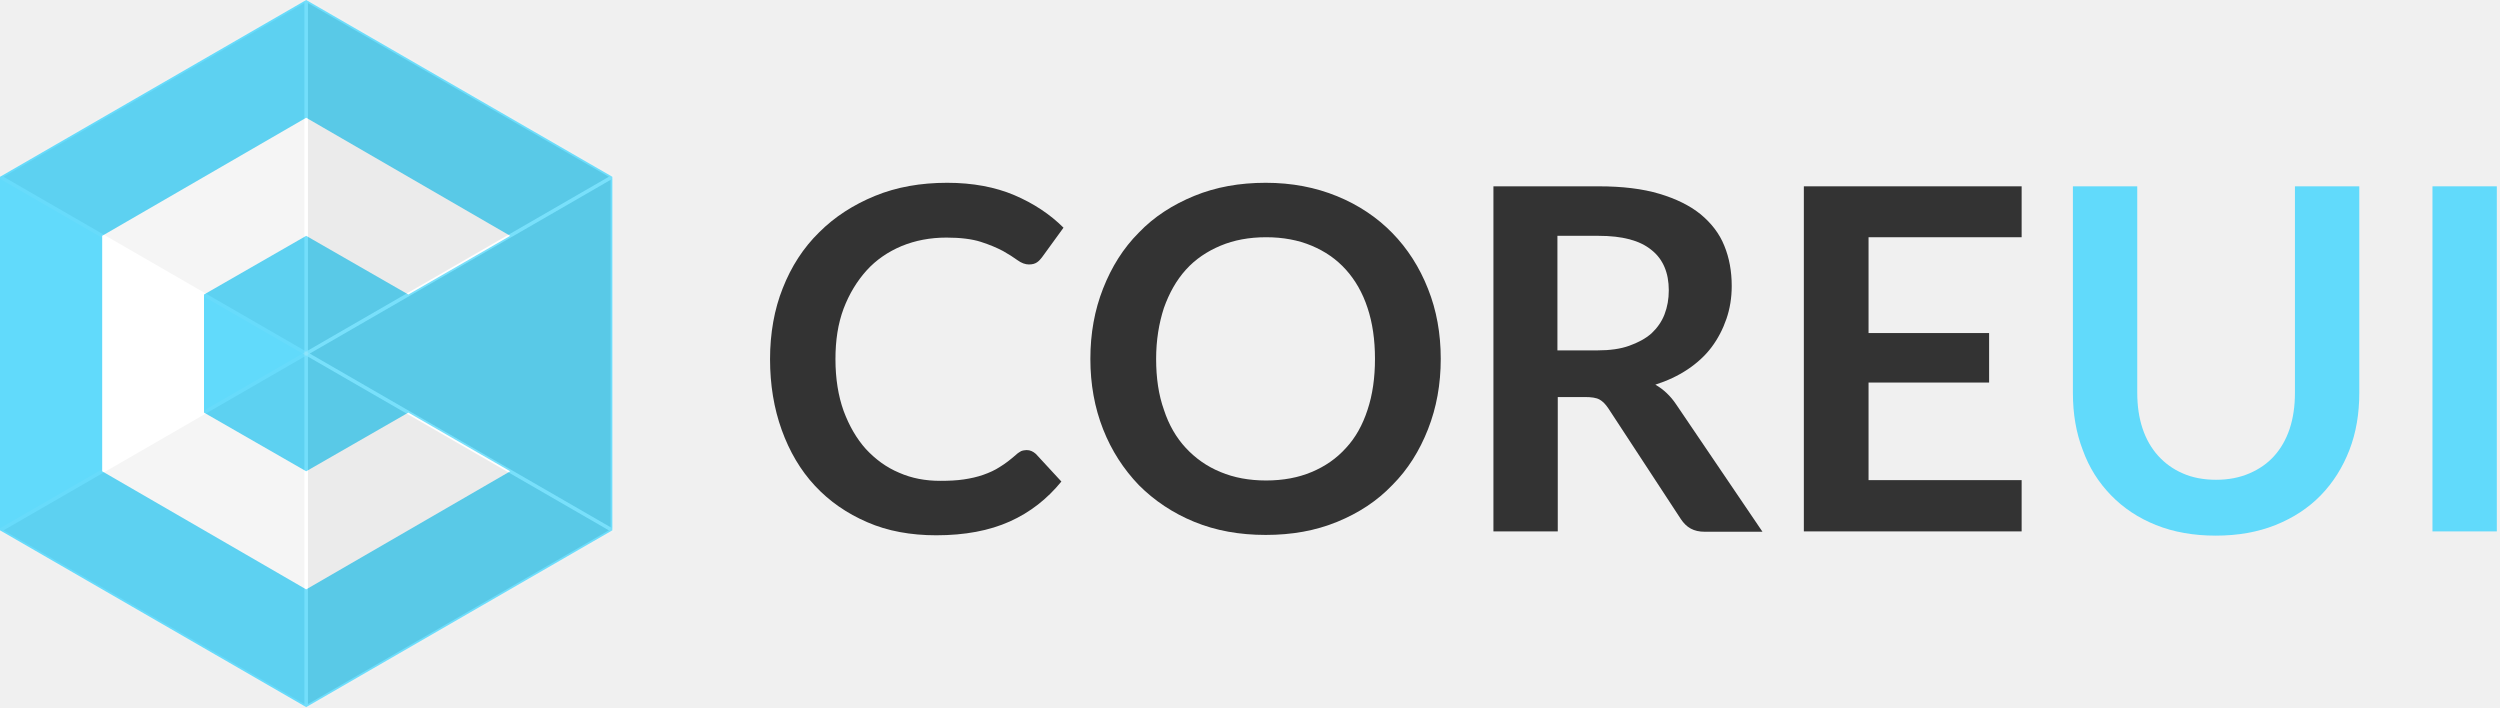
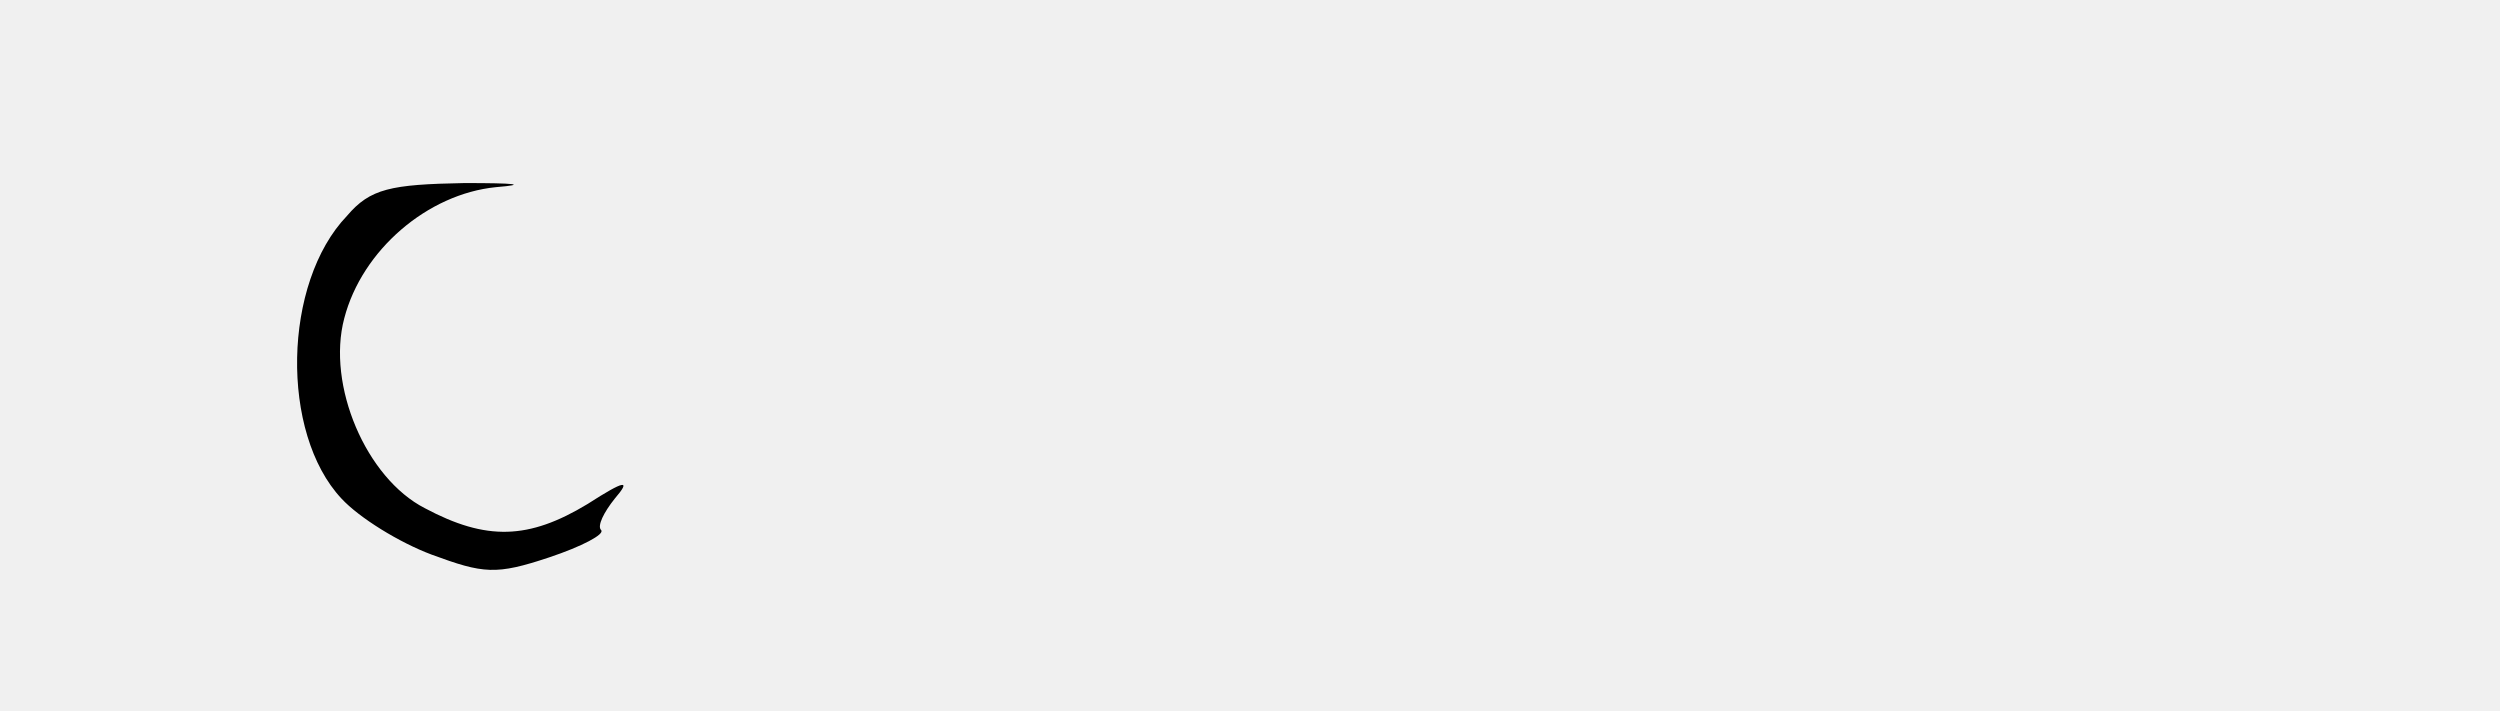
- <svg xmlns="http://www.w3.org/2000/svg" version="1.1" id="Warstwa_1" x="0px" y="0px" width="707.1px" height="200px" viewBox="0 0 707.1 200" enable-background="new 0 0 707.1 200" xml:space="preserve">
-   <polygon fill="#61DAFB" points="0,150 0,50 86.6,0 173.2,50 173.2,150 86.6,200 " />
-   <polygon fill="#FFFFFF" points="86.6,133.3 57.7,116.7 57.7,83.3 86.6,66.7 115.5,83.3 144.3,66.7 86.6,33.3 28.9,66.7 28.9,133.3   86.6,166.7 144.3,133.3 115.5,116.7 " />
-   <polygon opacity="0.04" stroke="#FFFFFF" stroke-miterlimit="10" enable-background="new    " points="0,50 86.6,100 86.6,0 " />
-   <polygon opacity="0.04" stroke="#FFFFFF" stroke-miterlimit="10" enable-background="new    " points="0,150 86.6,200 86.6,100 " />
-   <polygon opacity="0.08" stroke="#FFFFFF" stroke-miterlimit="10" enable-background="new    " points="86.6,100 173.2,150 173.2,50   " />
-   <polygon fill-opacity="0" points="86.6,100 0,50 0,150 " />
-   <polygon opacity="0.08" stroke="#FFFFFF" stroke-miterlimit="10" enable-background="new    " points="173.2,150 86.6,100 86.6,200   " />
-   <polygon opacity="0.08" stroke="#FFFFFF" stroke-miterlimit="10" enable-background="new    " points="173.2,50 86.6,0 86.6,100 " />
-   <g>
-     <path fill="#333333" d="M290.4,127.3c1,0,1.8,0.4,2.6,1.1l7.2,7.8c-4,4.9-8.8,8.7-14.6,11.3c-5.8,2.6-12.7,3.9-20.8,3.9   c-7.2,0-13.8-1.2-19.5-3.7c-5.8-2.5-10.7-5.9-14.8-10.3c-4.1-4.4-7.2-9.7-9.4-15.8c-2.2-6.1-3.3-12.8-3.3-20   c0-7.3,1.2-14.1,3.6-20.1c2.4-6.1,5.8-11.4,10.3-15.8c4.4-4.4,9.7-7.8,15.8-10.3s12.9-3.7,20.4-3.7c7.2,0,13.6,1.2,19,3.5   s10.1,5.4,13.9,9.2l-6.1,8.4c-0.4,0.5-0.8,1-1.4,1.4s-1.3,0.6-2.3,0.6s-2.1-0.4-3.2-1.2s-2.5-1.7-4.1-2.6c-1.7-0.9-3.8-1.8-6.3-2.6   c-2.5-0.8-5.8-1.2-9.7-1.2c-4.6,0-8.8,0.8-12.7,2.4c-3.8,1.6-7.2,3.9-9.9,6.9s-4.9,6.6-6.5,10.8c-1.6,4.3-2.3,9-2.3,14.3   c0,5.5,0.8,10.4,2.3,14.6c1.6,4.3,3.7,7.9,6.3,10.8c2.7,2.9,5.8,5.2,9.4,6.7c3.6,1.6,7.5,2.3,11.6,2.3c2.5,0,4.7-0.1,6.7-0.4   c2-0.3,3.8-0.7,5.5-1.3s3.3-1.3,4.8-2.3c1.5-0.9,3-2.1,4.5-3.4c0.4-0.4,0.9-0.7,1.4-1C289.3,127.4,289.9,127.3,290.4,127.3z" />
-     <path fill="#333333" d="M407.5,101.5c0,7.2-1.2,13.8-3.6,19.9s-5.7,11.4-10.1,15.8c-4.3,4.5-9.5,7.9-15.6,10.4s-12.8,3.7-20.2,3.7   c-7.4,0-14.1-1.2-20.2-3.7s-11.3-6-15.7-10.4c-4.3-4.5-7.7-9.7-10.1-15.8c-2.4-6.1-3.6-12.7-3.6-19.9c0-7.2,1.2-13.8,3.6-19.9   s5.7-11.4,10.1-15.8c4.3-4.5,9.6-7.9,15.7-10.4s12.8-3.7,20.2-3.7c7.4,0,14.1,1.3,20.2,3.8s11.3,6,15.6,10.4   c4.3,4.4,7.7,9.7,10.1,15.8C406.3,87.7,407.5,94.3,407.5,101.5z M388.9,101.5c0-5.4-0.7-10.2-2.1-14.4c-1.4-4.3-3.5-7.9-6.1-10.8   c-2.7-3-5.9-5.2-9.7-6.8c-3.8-1.6-8.1-2.4-12.9-2.4s-9.1,0.8-12.9,2.4s-7.1,3.8-9.8,6.8c-2.7,3-4.7,6.6-6.2,10.8   c-1.4,4.3-2.2,9.1-2.2,14.4c0,5.4,0.7,10.2,2.2,14.4c1.4,4.3,3.5,7.9,6.2,10.8s5.9,5.2,9.8,6.8c3.8,1.6,8.1,2.4,12.9,2.4   s9.1-0.8,12.9-2.4c3.8-1.6,7-3.8,9.7-6.8c2.7-2.9,4.7-6.5,6.1-10.8C388.2,111.7,388.9,106.9,388.9,101.5z" />
-     <path fill="#333333" d="M440.6,112.2v38.1h-18.2V52.7h29.8c6.7,0,12.4,0.7,17.1,2.1c4.7,1.4,8.6,3.3,11.7,5.8   c3,2.5,5.3,5.4,6.7,8.9c1.4,3.4,2.1,7.2,2.1,11.4c0,3.3-0.5,6.4-1.5,9.3s-2.4,5.6-4.2,8c-1.8,2.4-4.1,4.5-6.8,6.3   c-2.7,1.8-5.7,3.2-9.1,4.3c2.3,1.3,4.3,3.2,5.9,5.6l24.4,36h-16.3c-1.6,0-2.9-0.3-4-0.9c-1.1-0.6-2-1.5-2.8-2.7l-20.5-31.3   c-0.8-1.2-1.6-2-2.5-2.5s-2.3-0.7-4.1-0.7h-7.7V112.2z M440.6,99.1h11.3c3.4,0,6.4-0.4,8.9-1.3s4.6-2,6.3-3.5   c1.6-1.5,2.9-3.3,3.7-5.4c0.8-2.1,1.2-4.3,1.2-6.8c0-4.9-1.6-8.8-4.9-11.4c-3.3-2.7-8.2-4-15-4h-11.6v32.4H440.6z" />
-     <path fill="#333333" d="M571.8,52.7v14.4h-43.3v27.1h34.1v14h-34.1v27.6h43.3v14.5h-61.6V52.7H571.8z" />
-     <path fill="#61DAFB" d="M626.8,135.7c3.5,0,6.6-0.6,9.4-1.8c2.8-1.2,5.1-2.8,7-4.9c1.9-2.1,3.4-4.7,4.4-7.7s1.5-6.4,1.5-10.1V52.7   h18.2v58.5c0,5.8-0.9,11.2-2.8,16.1c-1.9,4.9-4.6,9.2-8.1,12.8c-3.5,3.6-7.8,6.4-12.8,8.4s-10.6,3-16.9,3s-11.9-1-16.9-3   s-9.2-4.8-12.7-8.4c-3.5-3.6-6.2-7.8-8-12.8c-1.9-4.9-2.8-10.3-2.8-16.1V52.7h18.2v58.4c0,3.7,0.5,7.1,1.5,10.1s2.5,5.6,4.4,7.7   s4.2,3.8,7,5C620.1,135.1,623.3,135.7,626.8,135.7z" />
-     <path fill="#61DAFB" d="M706.2,150.3H688V52.7h18.2V150.3z" />
+ <svg xmlns="http://www.w3.org/2000/svg" version="1.0" width="183pt" height="52pt" viewBox="0 0 183 52" preserveAspectRatio="xMidYMid meet">
+   <g transform="translate(0,52) scale(0.1,-0.1)" fill="#000000" stroke="none">
+     <path d="M254 362 c-47 -49 -49 -159 -4 -207 13 -14 42 -32 66 -41 38 -14 47 -15 86 -2 24 8 41 17 38 20 -3 3 2 13 10 23 12 14 8 14 -20 -4 -43 -26 -74 -27 -119 -3 -43 22 -72 90 -59 139 13 50 61 91 111 96 24 2 14 3 -23 3 -54 -1 -69 -4 -86 -24z" />
  </g>
</svg>
